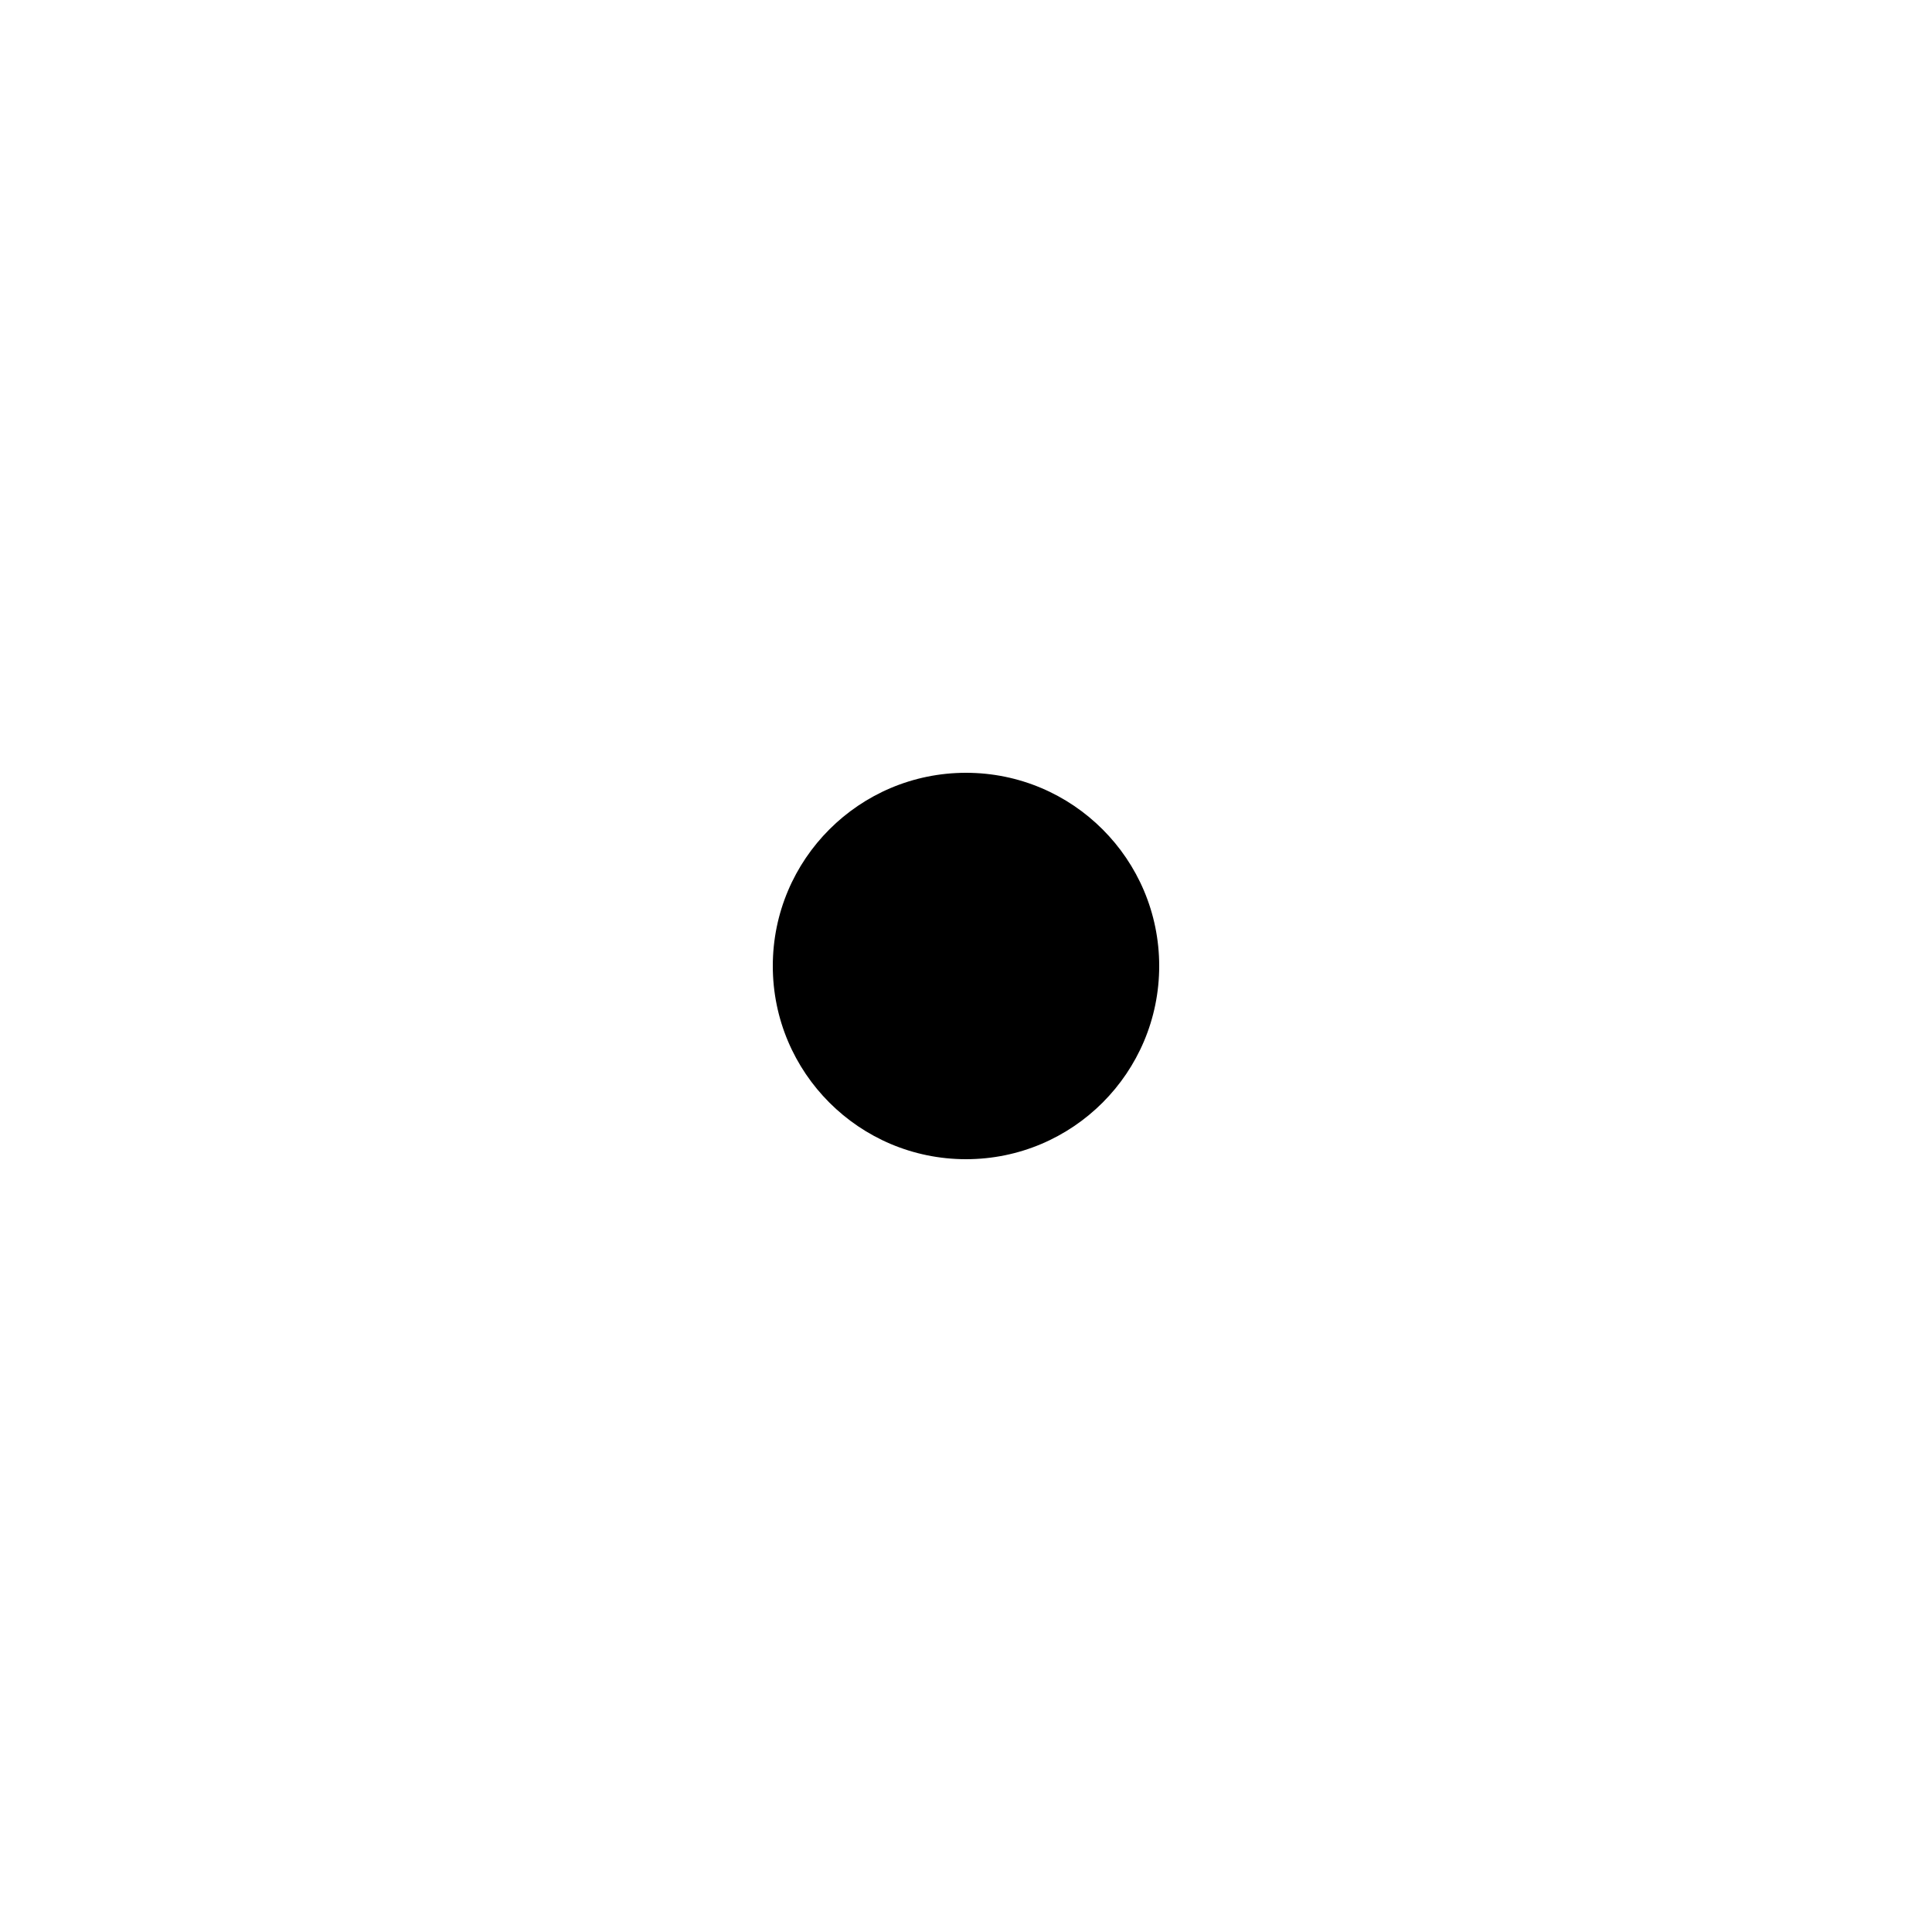
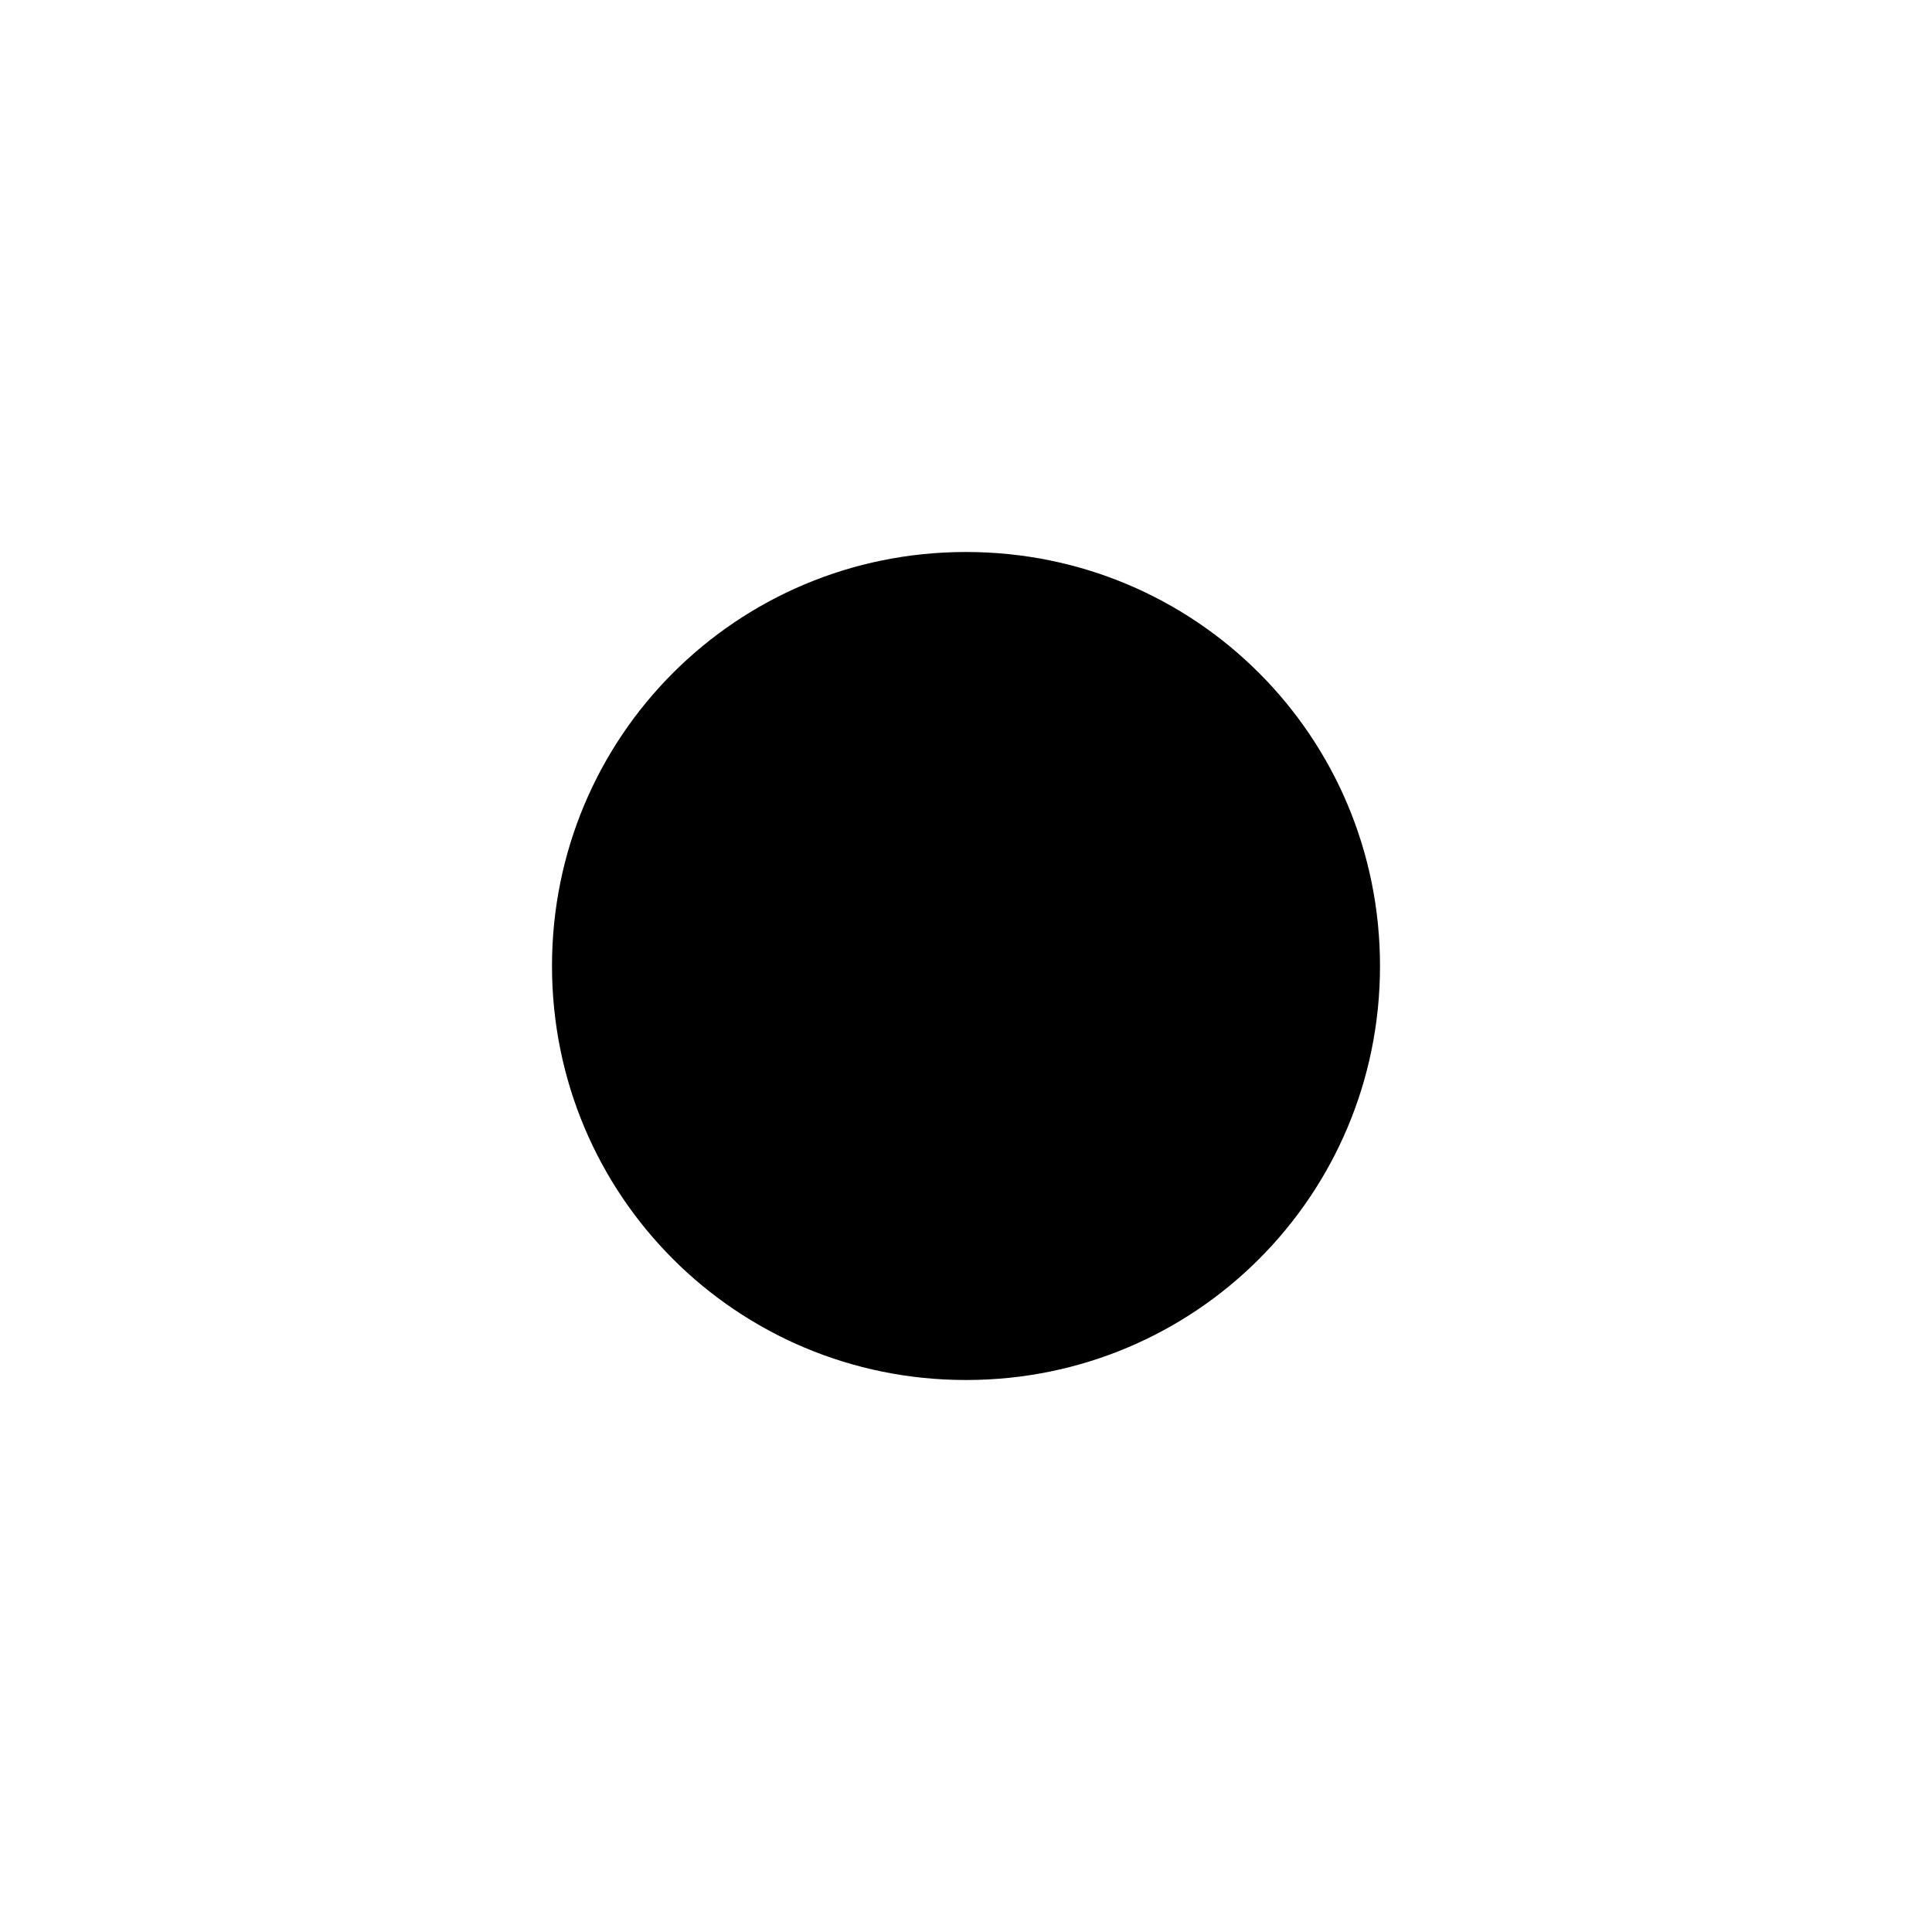
- <svg xmlns="http://www.w3.org/2000/svg" width="40" height="40" version="1.1" viewBox="0 0 40 40" id="svg4">
+ <svg xmlns="http://www.w3.org/2000/svg" width="28" height="28" version="1.1" viewBox="0 0 28 28" id="svg4">
  <defs id="defs8" />
-   <path id="path2" d="m 20,16 c 2.209,0 4,1.791 4,4 0,2.209 -1.791,4 -4,4 -2.209,0 -4,-1.791 -4,-4 0,-2.209 1.791,-4 4,-4 z" style="stroke-width:2" />
+   <path d="m 13.997,8 h 0.006 c 3.322,0 5.997,2.676 5.997,6 0,3.324 -2.675,6 -5.997,6 H 13.997 C 10.675,20 8,17.324 8,14 8,10.676 10.675,8 13.997,8 Z" id="path219" />
</svg>
